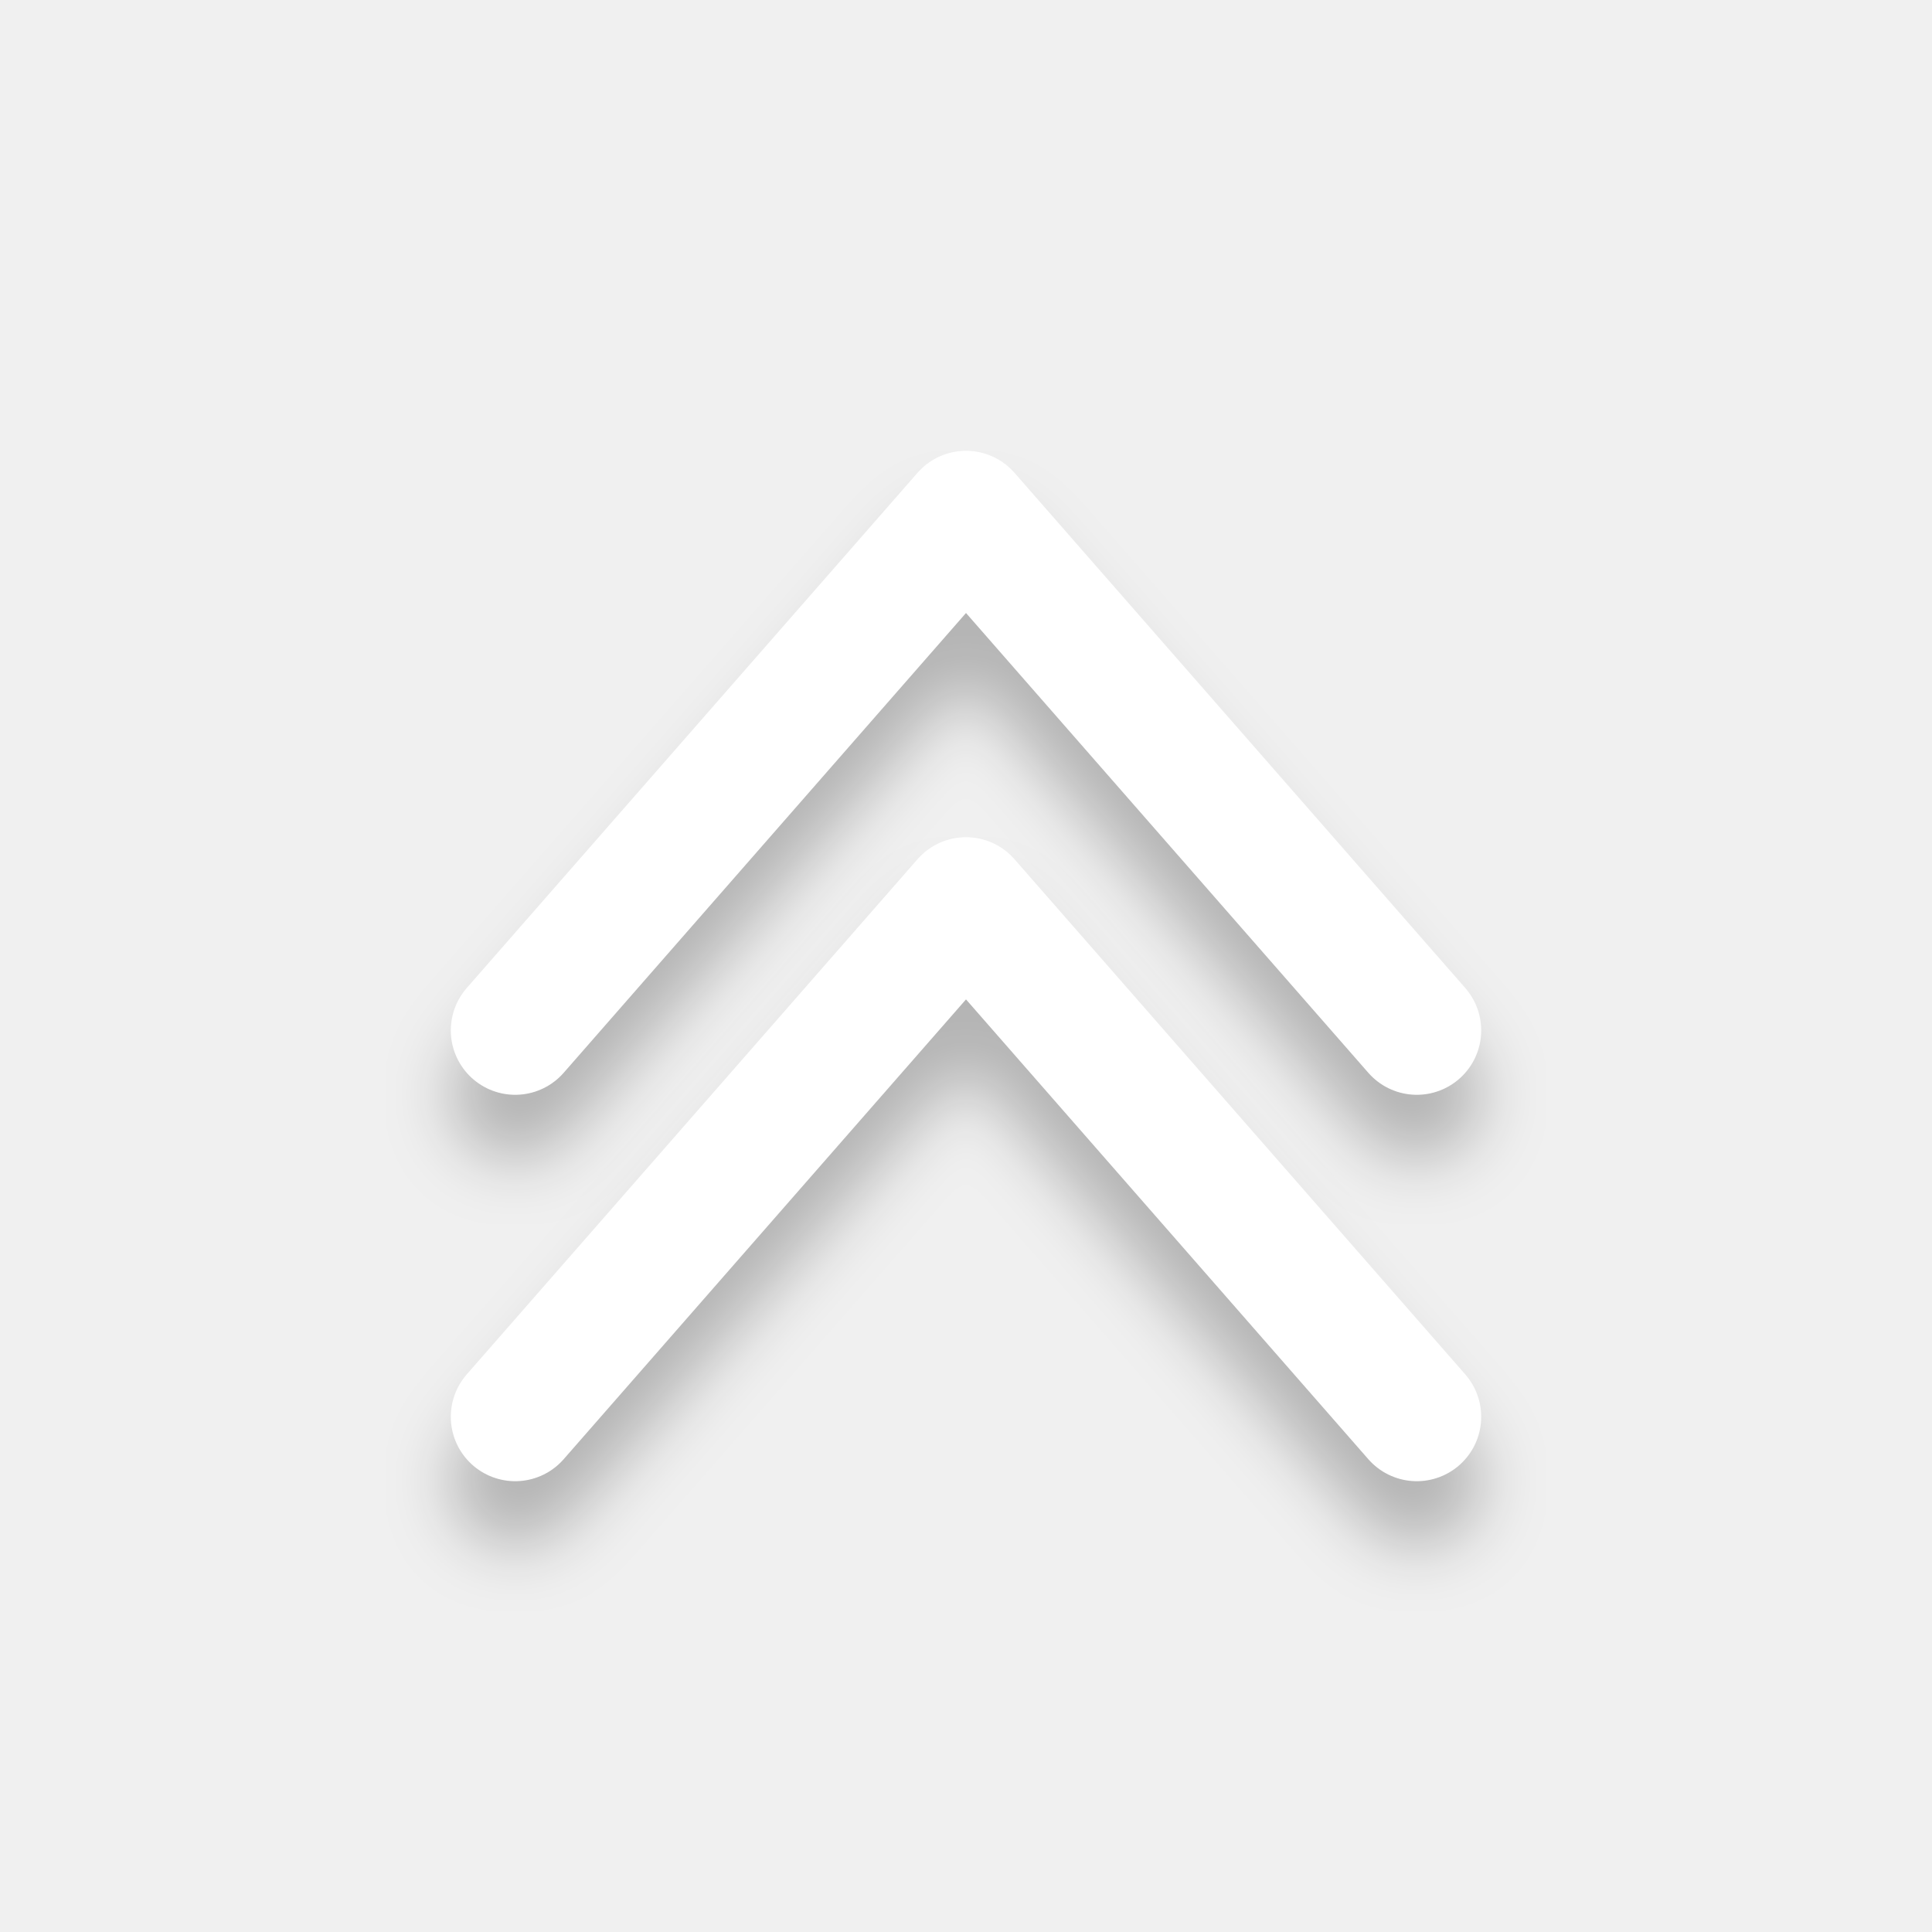
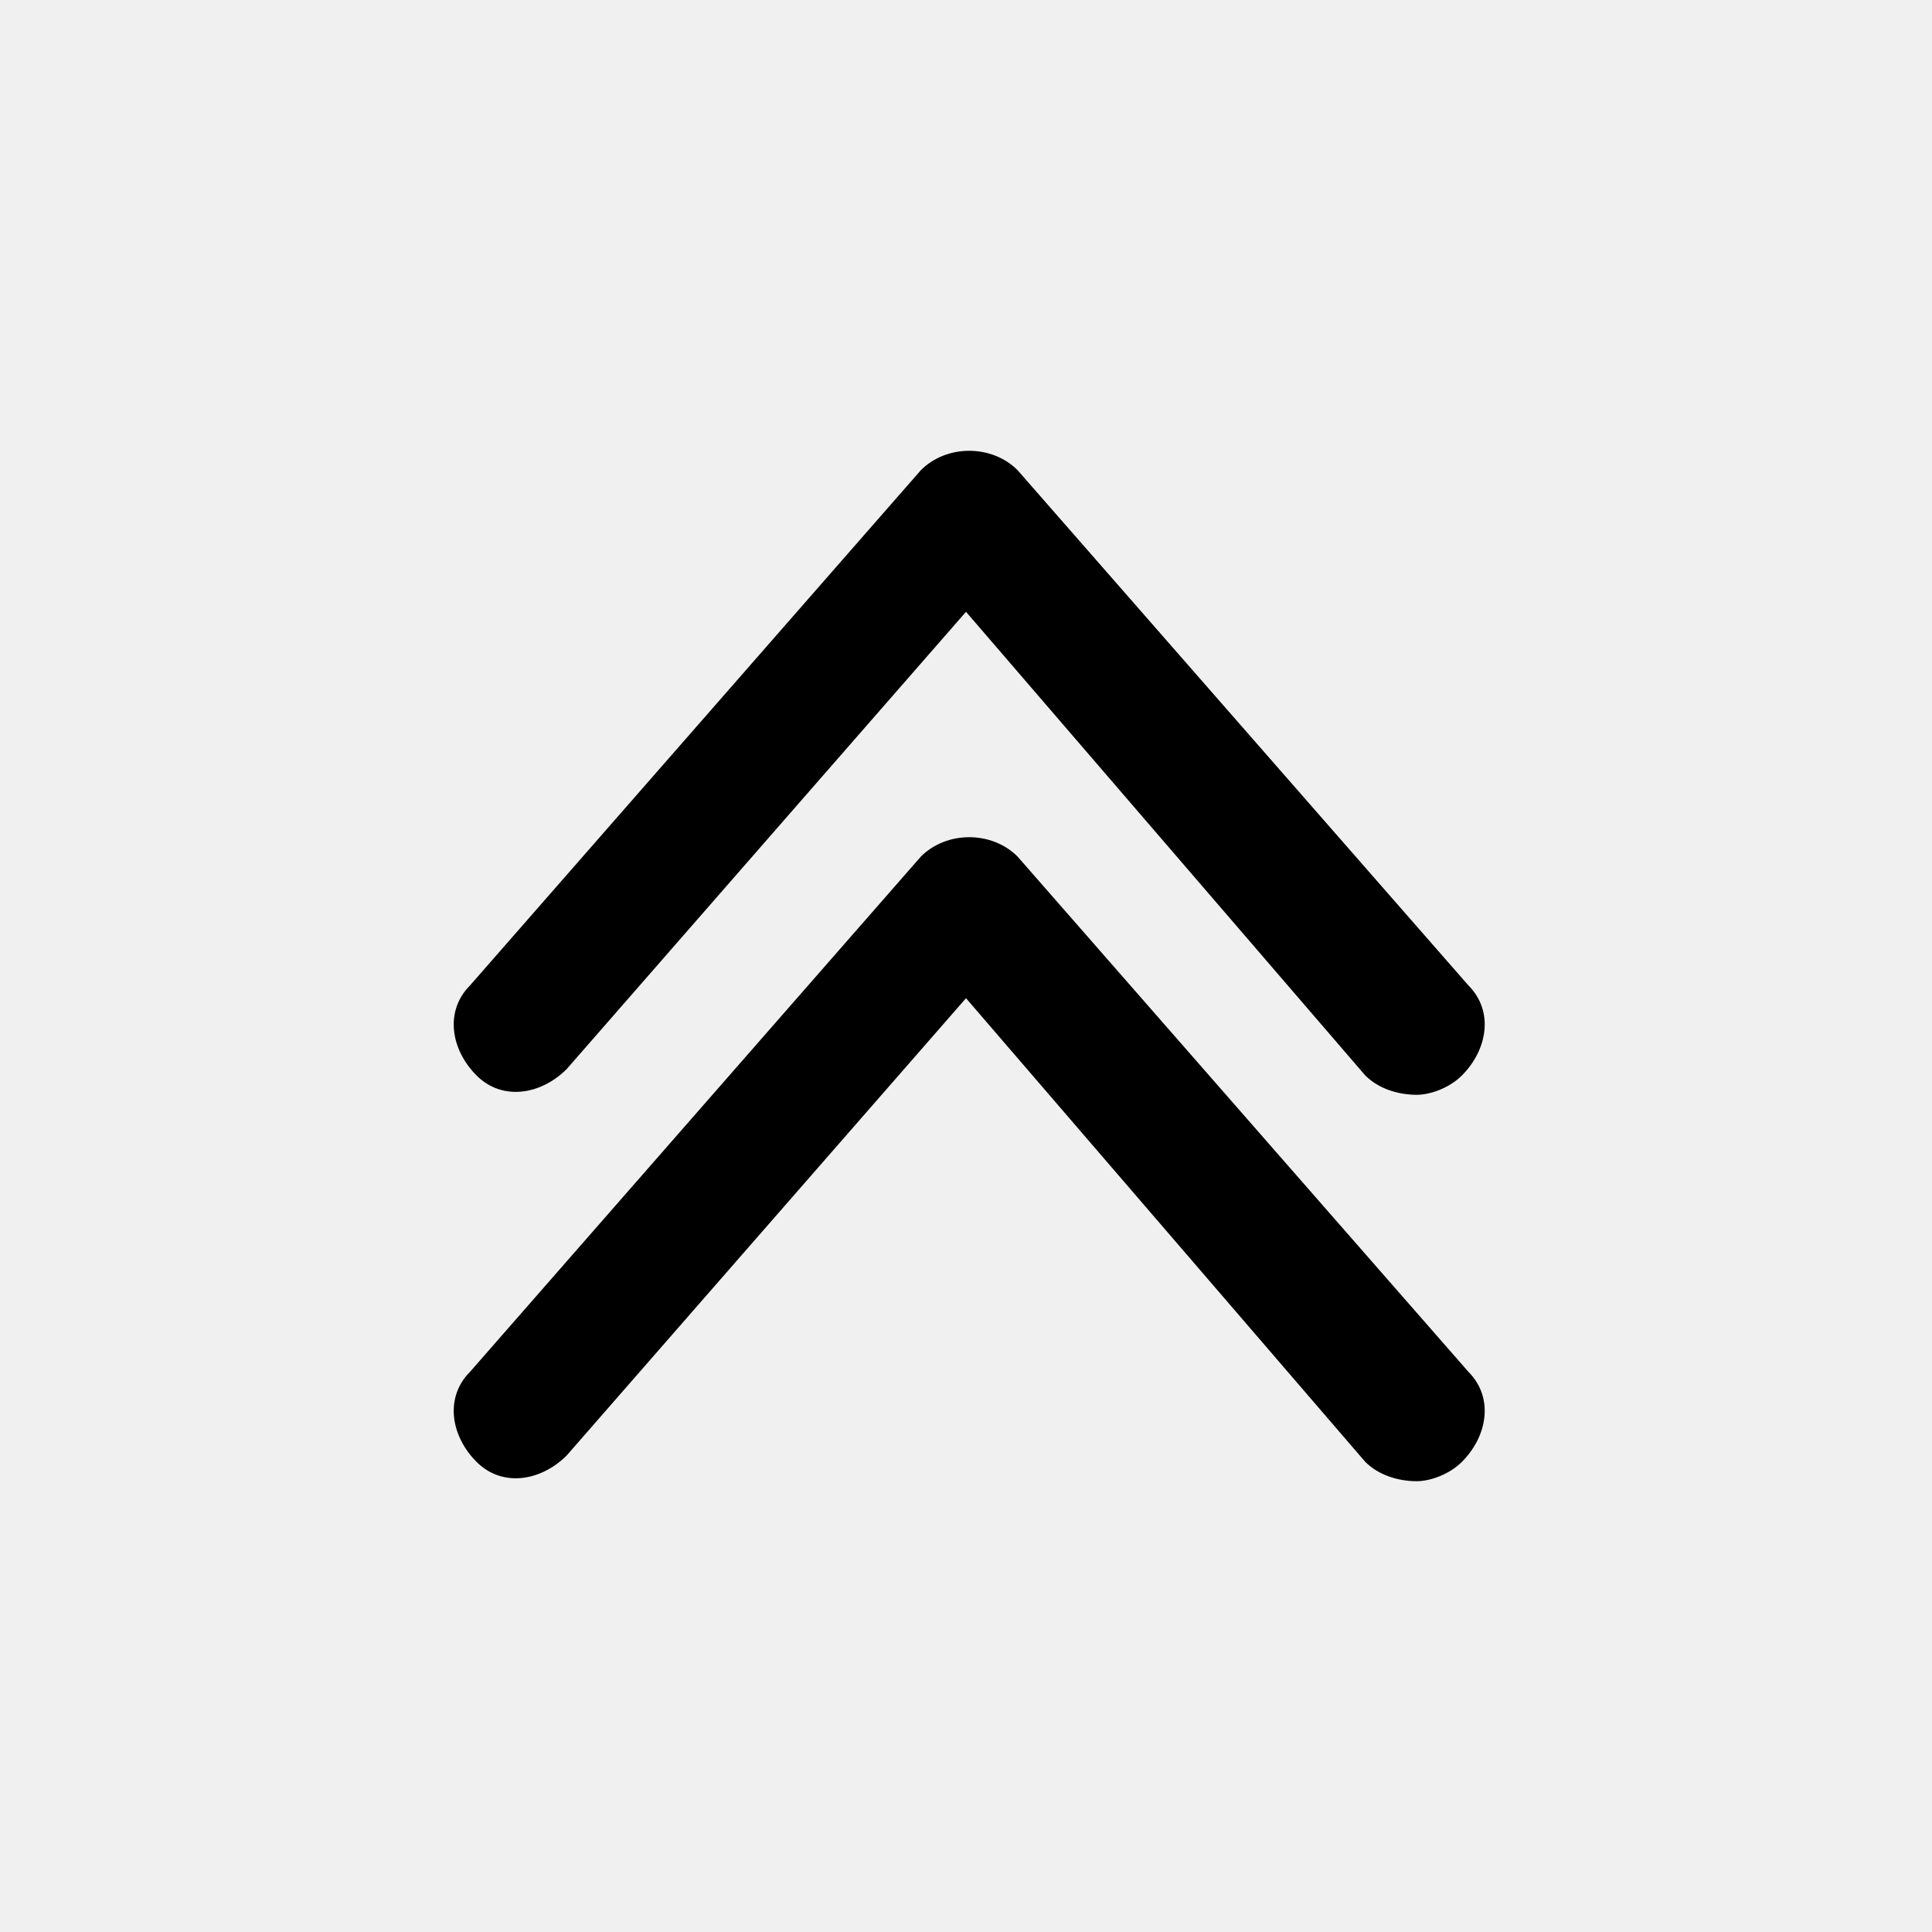
- <svg xmlns="http://www.w3.org/2000/svg" width="30" height="30" viewBox="0 0 30 30" fill="none">
-   <g filter="url(#filter0_d)">
-     <path d="M22 16L15 8L8 16" stroke="white" stroke-width="2" stroke-linecap="round" stroke-linejoin="round" />
+ <svg xmlns="http://www.w3.org/2000/svg" version="1.1" id="Слой_1" x="0px" y="0px" viewBox="0 0 30 30" style="enable-background:new 0 0 30 30;" xml:space="preserve">
+   <g>
+     <path d="M22,17c-0.3,0-0.6-0.1-0.8-0.3L15,9.5l-6.2,7.1c-0.4,0.4-1,0.5-1.4,0.1c-0.4-0.4-0.5-1-0.1-1.4l7-8c0.4-0.4,1.1-0.4,1.5,0l7,8c0.4,0.4,0.3,1-0.1,1.4C22.5,16.9,22.2,17,22,17z" />
+     <path d="M22,23c-0.3,0-0.6-0.1-0.8-0.3L15,15.5l-6.2,7.1c-0.4,0.4-1,0.5-1.4,0.1c-0.4-0.4-0.5-1-0.1-1.4l7-8c0.4-0.4,1.1-0.4,1.5,0l7,8c0.4,0.4,0.3,1-0.1,1.4C22.5,22.9,22.2,23,22,23z" />
  </g>
-   <g filter="url(#filter1_d)">
-     <path d="M22 22L15 14L8 22" stroke="white" stroke-width="2" stroke-linecap="round" stroke-linejoin="round" />
-   </g>
-   <defs>
-     <filter id="filter0_d" x="6" y="7" width="18" height="12" filterUnits="userSpaceOnUse" color-interpolation-filters="sRGB">
-       <feFlood flood-opacity="0" result="BackgroundImageFix" />
-       <feColorMatrix in="SourceAlpha" type="matrix" values="0 0 0 0 0 0 0 0 0 0 0 0 0 0 0 0 0 0 127 0" />
-       <feOffset dy="1" />
-       <feGaussianBlur stdDeviation="0.5" />
-       <feColorMatrix type="matrix" values="0 0 0 0 0 0 0 0 0 0 0 0 0 0 0 0 0 0 0.25 0" />
-       <feBlend mode="normal" in2="BackgroundImageFix" result="effect1_dropShadow" />
-       <feBlend mode="normal" in="SourceGraphic" in2="effect1_dropShadow" result="shape" />
-     </filter>
-     <filter id="filter1_d" x="6" y="13" width="18" height="12" filterUnits="userSpaceOnUse" color-interpolation-filters="sRGB">
-       <feFlood flood-opacity="0" result="BackgroundImageFix" />
-       <feColorMatrix in="SourceAlpha" type="matrix" values="0 0 0 0 0 0 0 0 0 0 0 0 0 0 0 0 0 0 127 0" />
-       <feOffset dy="1" />
-       <feGaussianBlur stdDeviation="0.5" />
-       <feColorMatrix type="matrix" values="0 0 0 0 0 0 0 0 0 0 0 0 0 0 0 0 0 0 0.25 0" />
-       <feBlend mode="normal" in2="BackgroundImageFix" result="effect1_dropShadow" />
-       <feBlend mode="normal" in="SourceGraphic" in2="effect1_dropShadow" result="shape" />
-     </filter>
-   </defs>
</svg>
